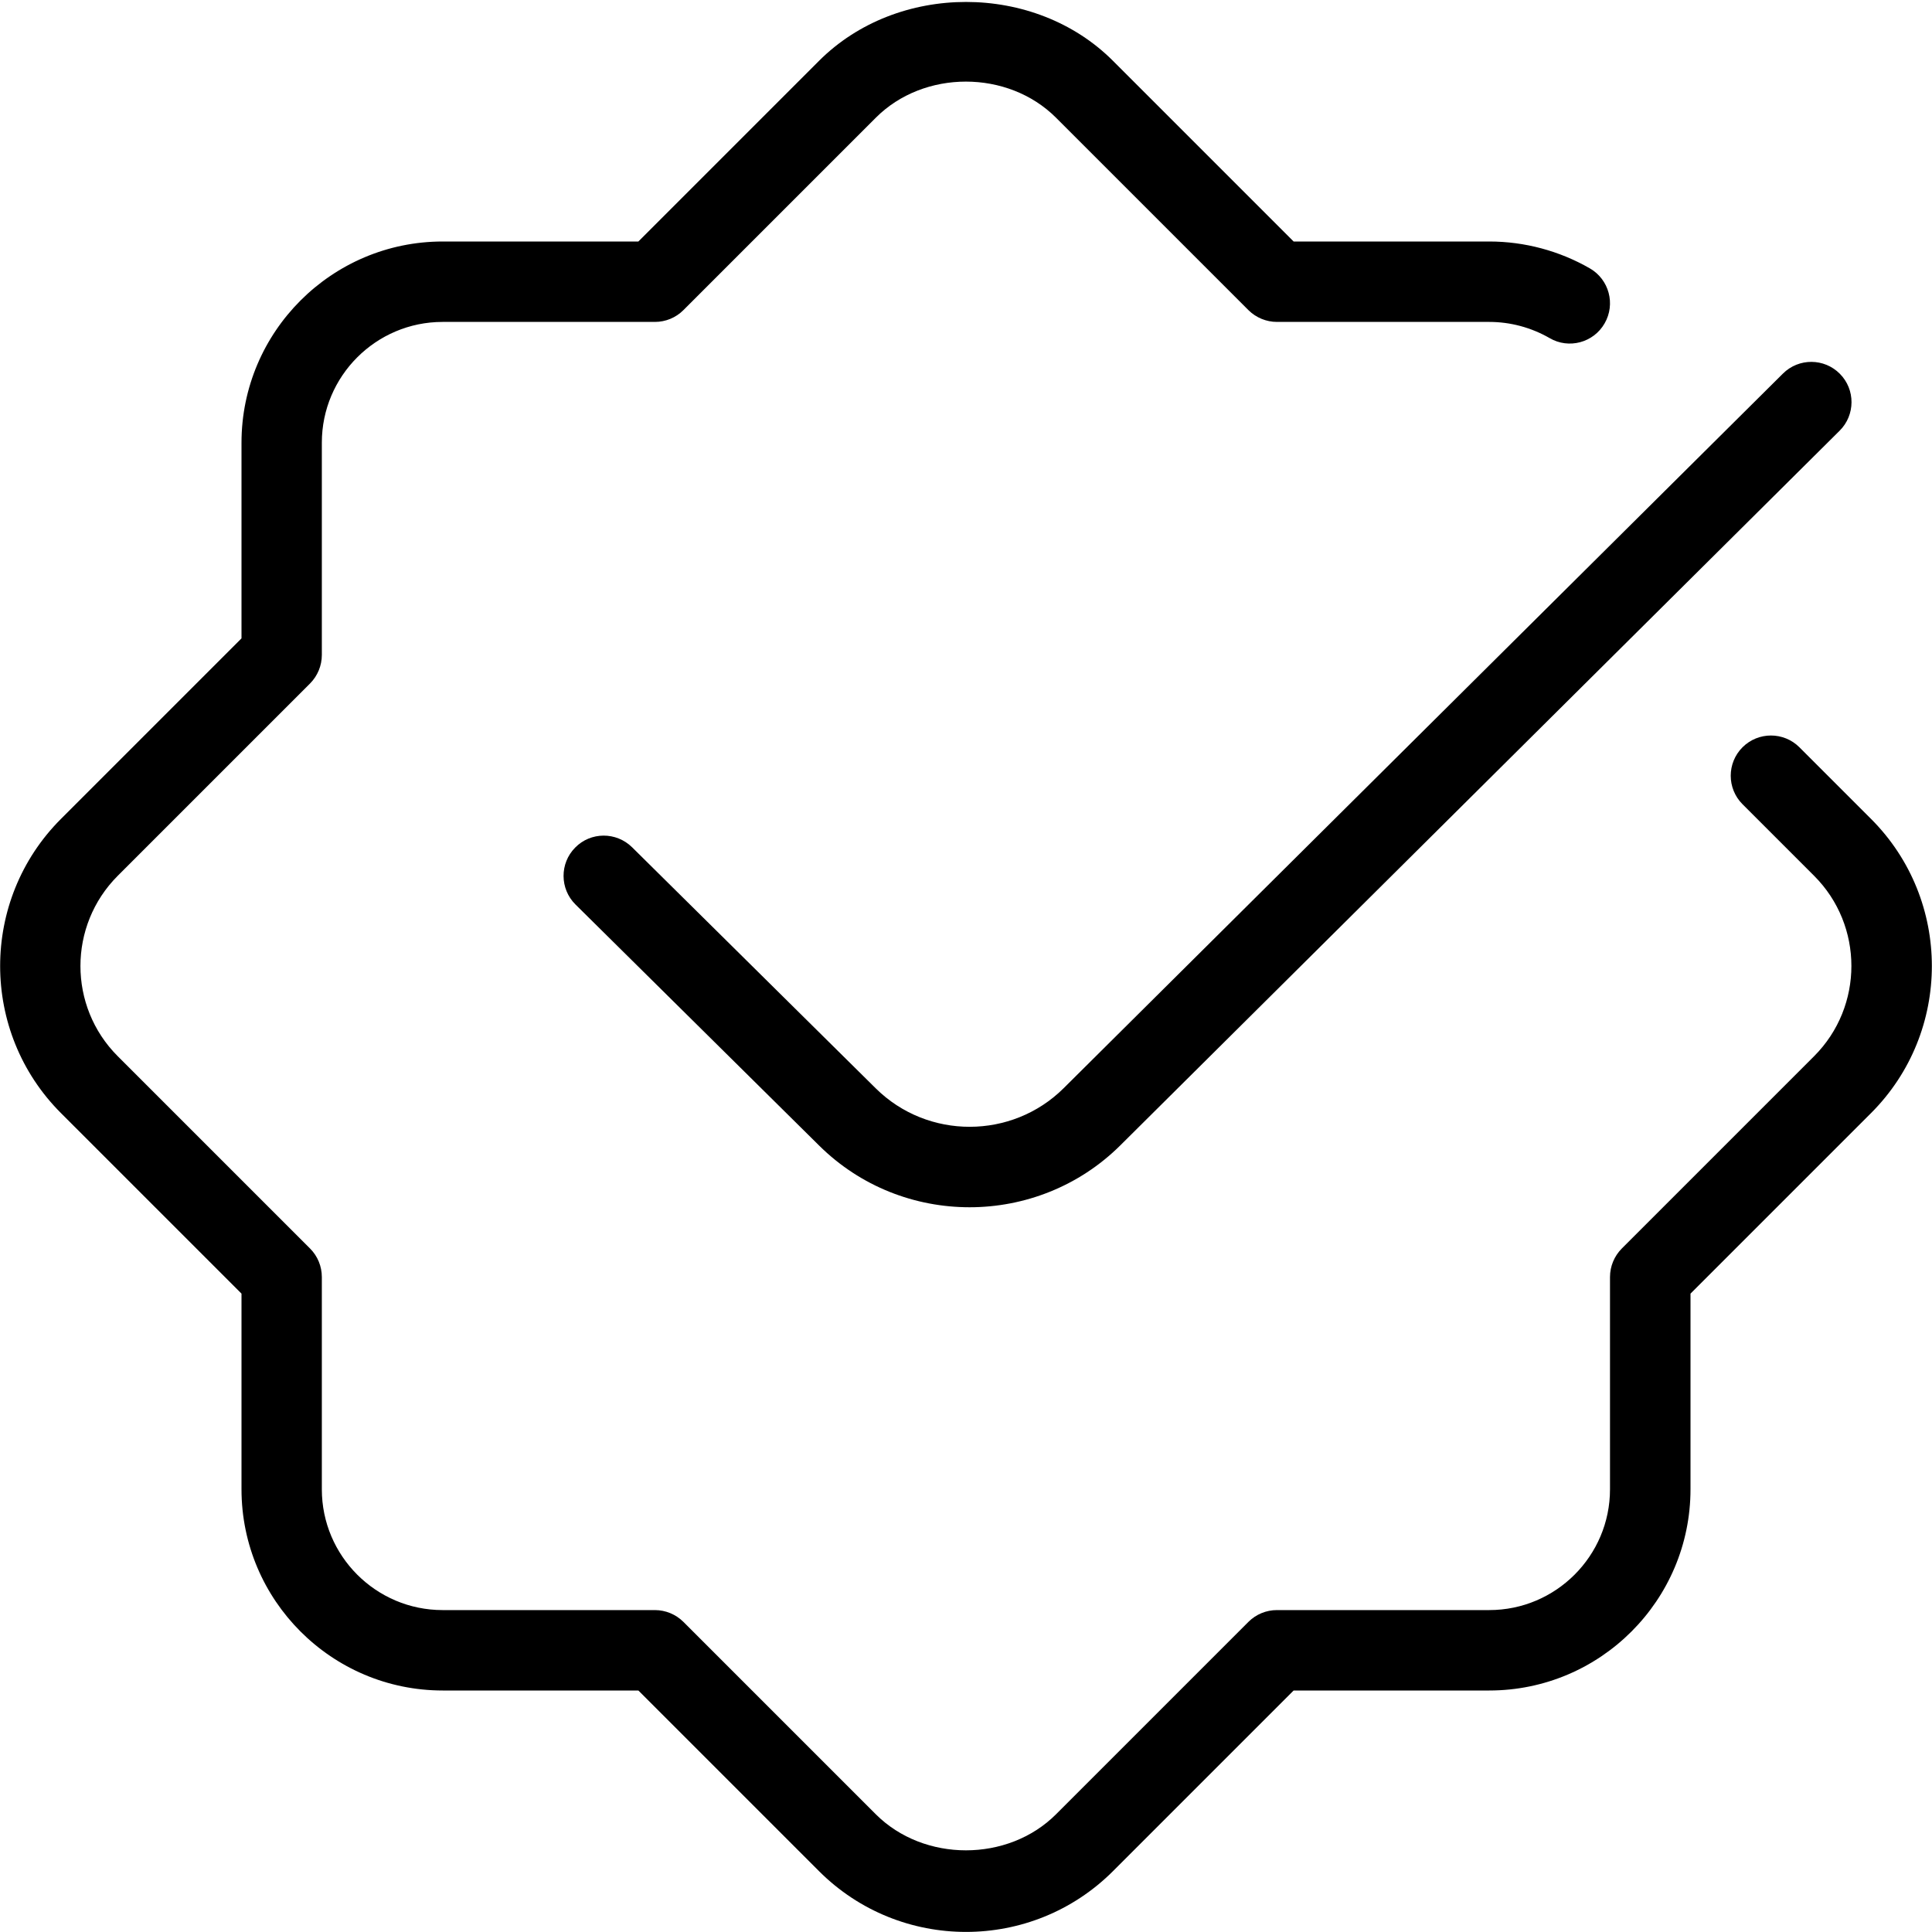
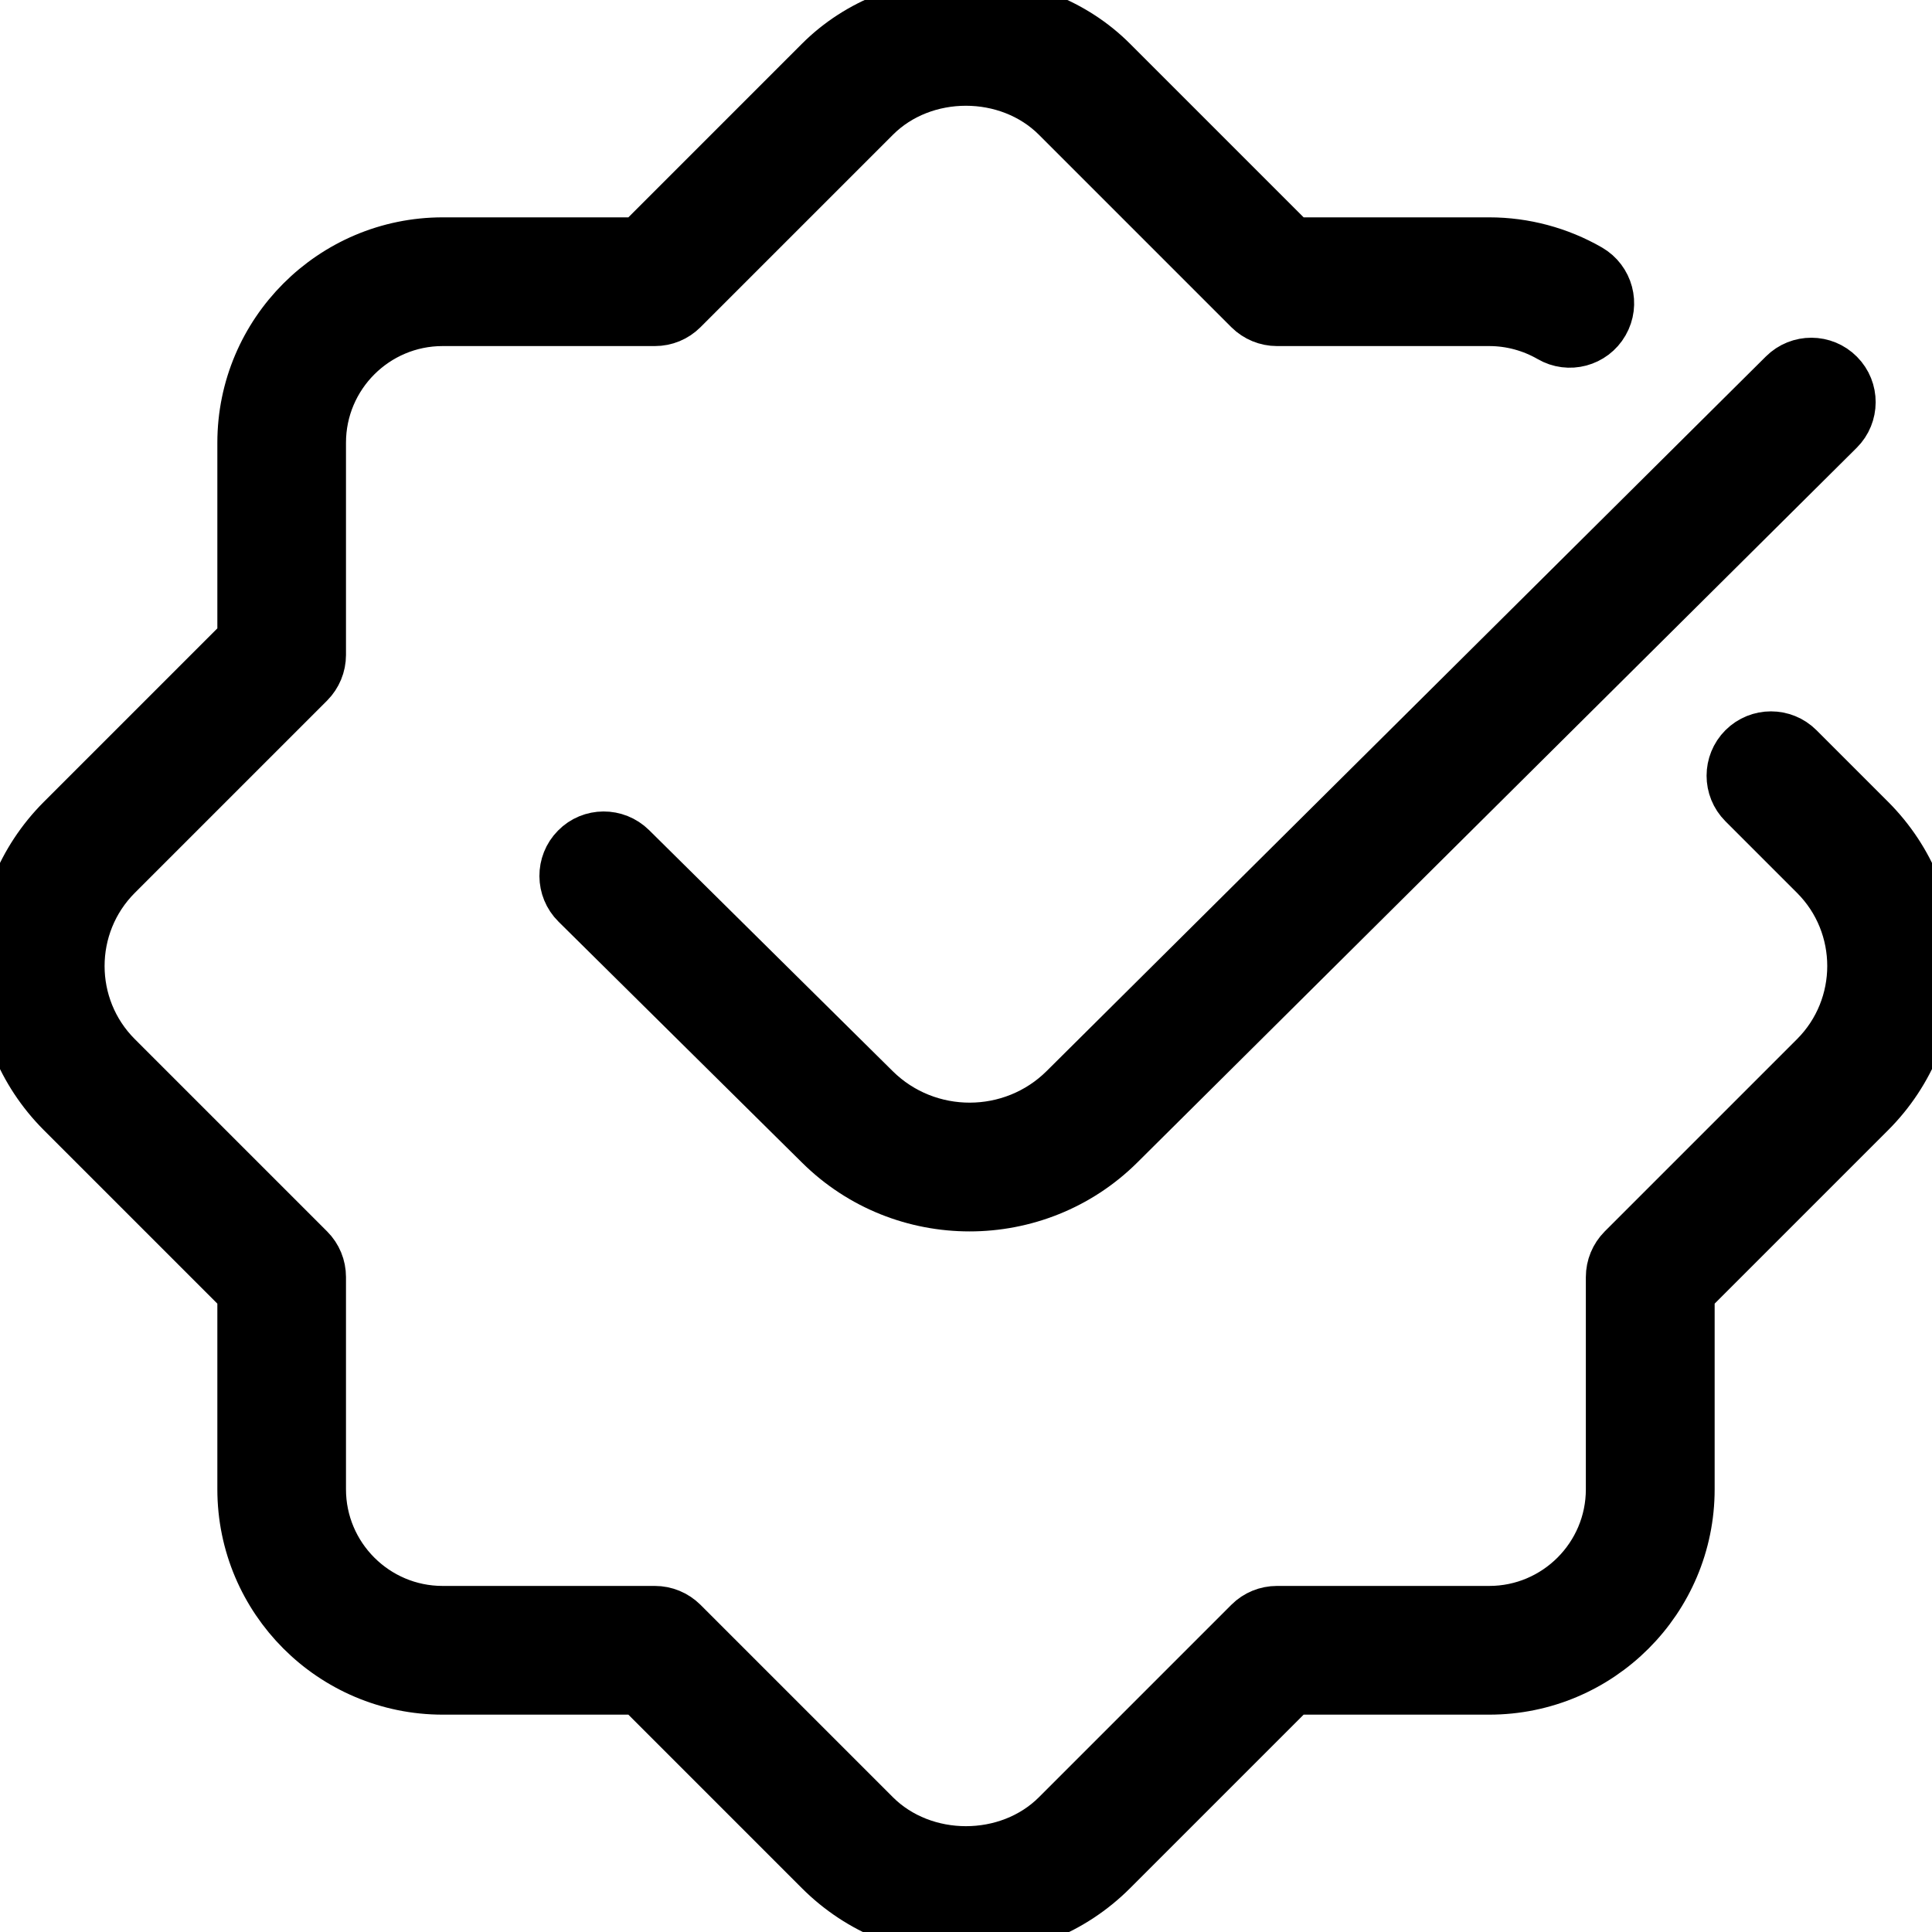
- <svg xmlns="http://www.w3.org/2000/svg" id="Layer_1" data-name="Layer 1" viewBox="0 0 24 24">
+ <svg xmlns="http://www.w3.org/2000/svg" id="Layer_1" data-name="Layer 1" viewBox="0 0 24 24" fill="#000000" stroke="#000000" stroke-width="0.6" stroke-linejoin="round" stroke-linecap="round" data-glyph-weight="0.6">
  <path d="m23.243,13.827l-2.243,2.243v2.43c0,1.379-1.121,2.5-2.5,2.5h-2.43l-2.243,2.243c-.504.504-1.165.756-1.827.756s-1.323-.252-1.827-.756l-2.243-2.243h-2.43c-1.379,0-2.5-1.121-2.5-2.5v-2.43l-2.243-2.243c-1.007-1.007-1.007-2.647,0-3.654l2.243-2.243v-2.43c0-1.378,1.121-2.5,2.5-2.5h2.43l2.243-2.243c.975-.977,2.68-.977,3.654,0l2.243,2.243h2.43c.439,0,.871.116,1.25.334.239.138.321.444.183.683-.138.241-.446.322-.683.183-.228-.131-.486-.201-.75-.201h-2.637c-.133,0-.26-.053-.354-.146l-2.39-2.39c-.598-.599-1.643-.599-2.24,0l-2.39,2.39c-.094.094-.221.146-.354.146h-2.637c-.827,0-1.5.673-1.5,1.5v2.637c0,.133-.053.26-.146.354l-2.39,2.39c-.617.618-.617,1.623,0,2.24l2.39,2.39c.094.094.146.221.146.354v2.637c0,.827.673,1.5,1.5,1.5h2.637c.133,0,.26.053.354.146l2.39,2.39c.598.598,1.643.598,2.24,0l2.39-2.39c.094-.094.221-.146.354-.146h2.637c.827,0,1.5-.673,1.5-1.5v-2.637c0-.133.053-.26.146-.354l2.39-2.39c.617-.618.617-1.623,0-2.24l-.89-.89c-.195-.195-.195-.512,0-.707s.512-.195.707,0l.89.89c1.007,1.007,1.007,2.647,0,3.654Zm-12.364-.307l-3.027-2.995c-.197-.194-.514-.193-.707.004-.194.196-.192.513.004.707l3.027,2.995c.516.511,1.192.766,1.869.766s1.357-.257,1.873-.77l8.935-8.877c.195-.194.197-.511.002-.707-.193-.195-.51-.198-.707-.002l-8.935,8.877c-.641.637-1.688.641-2.334.002Z" />
</svg>
